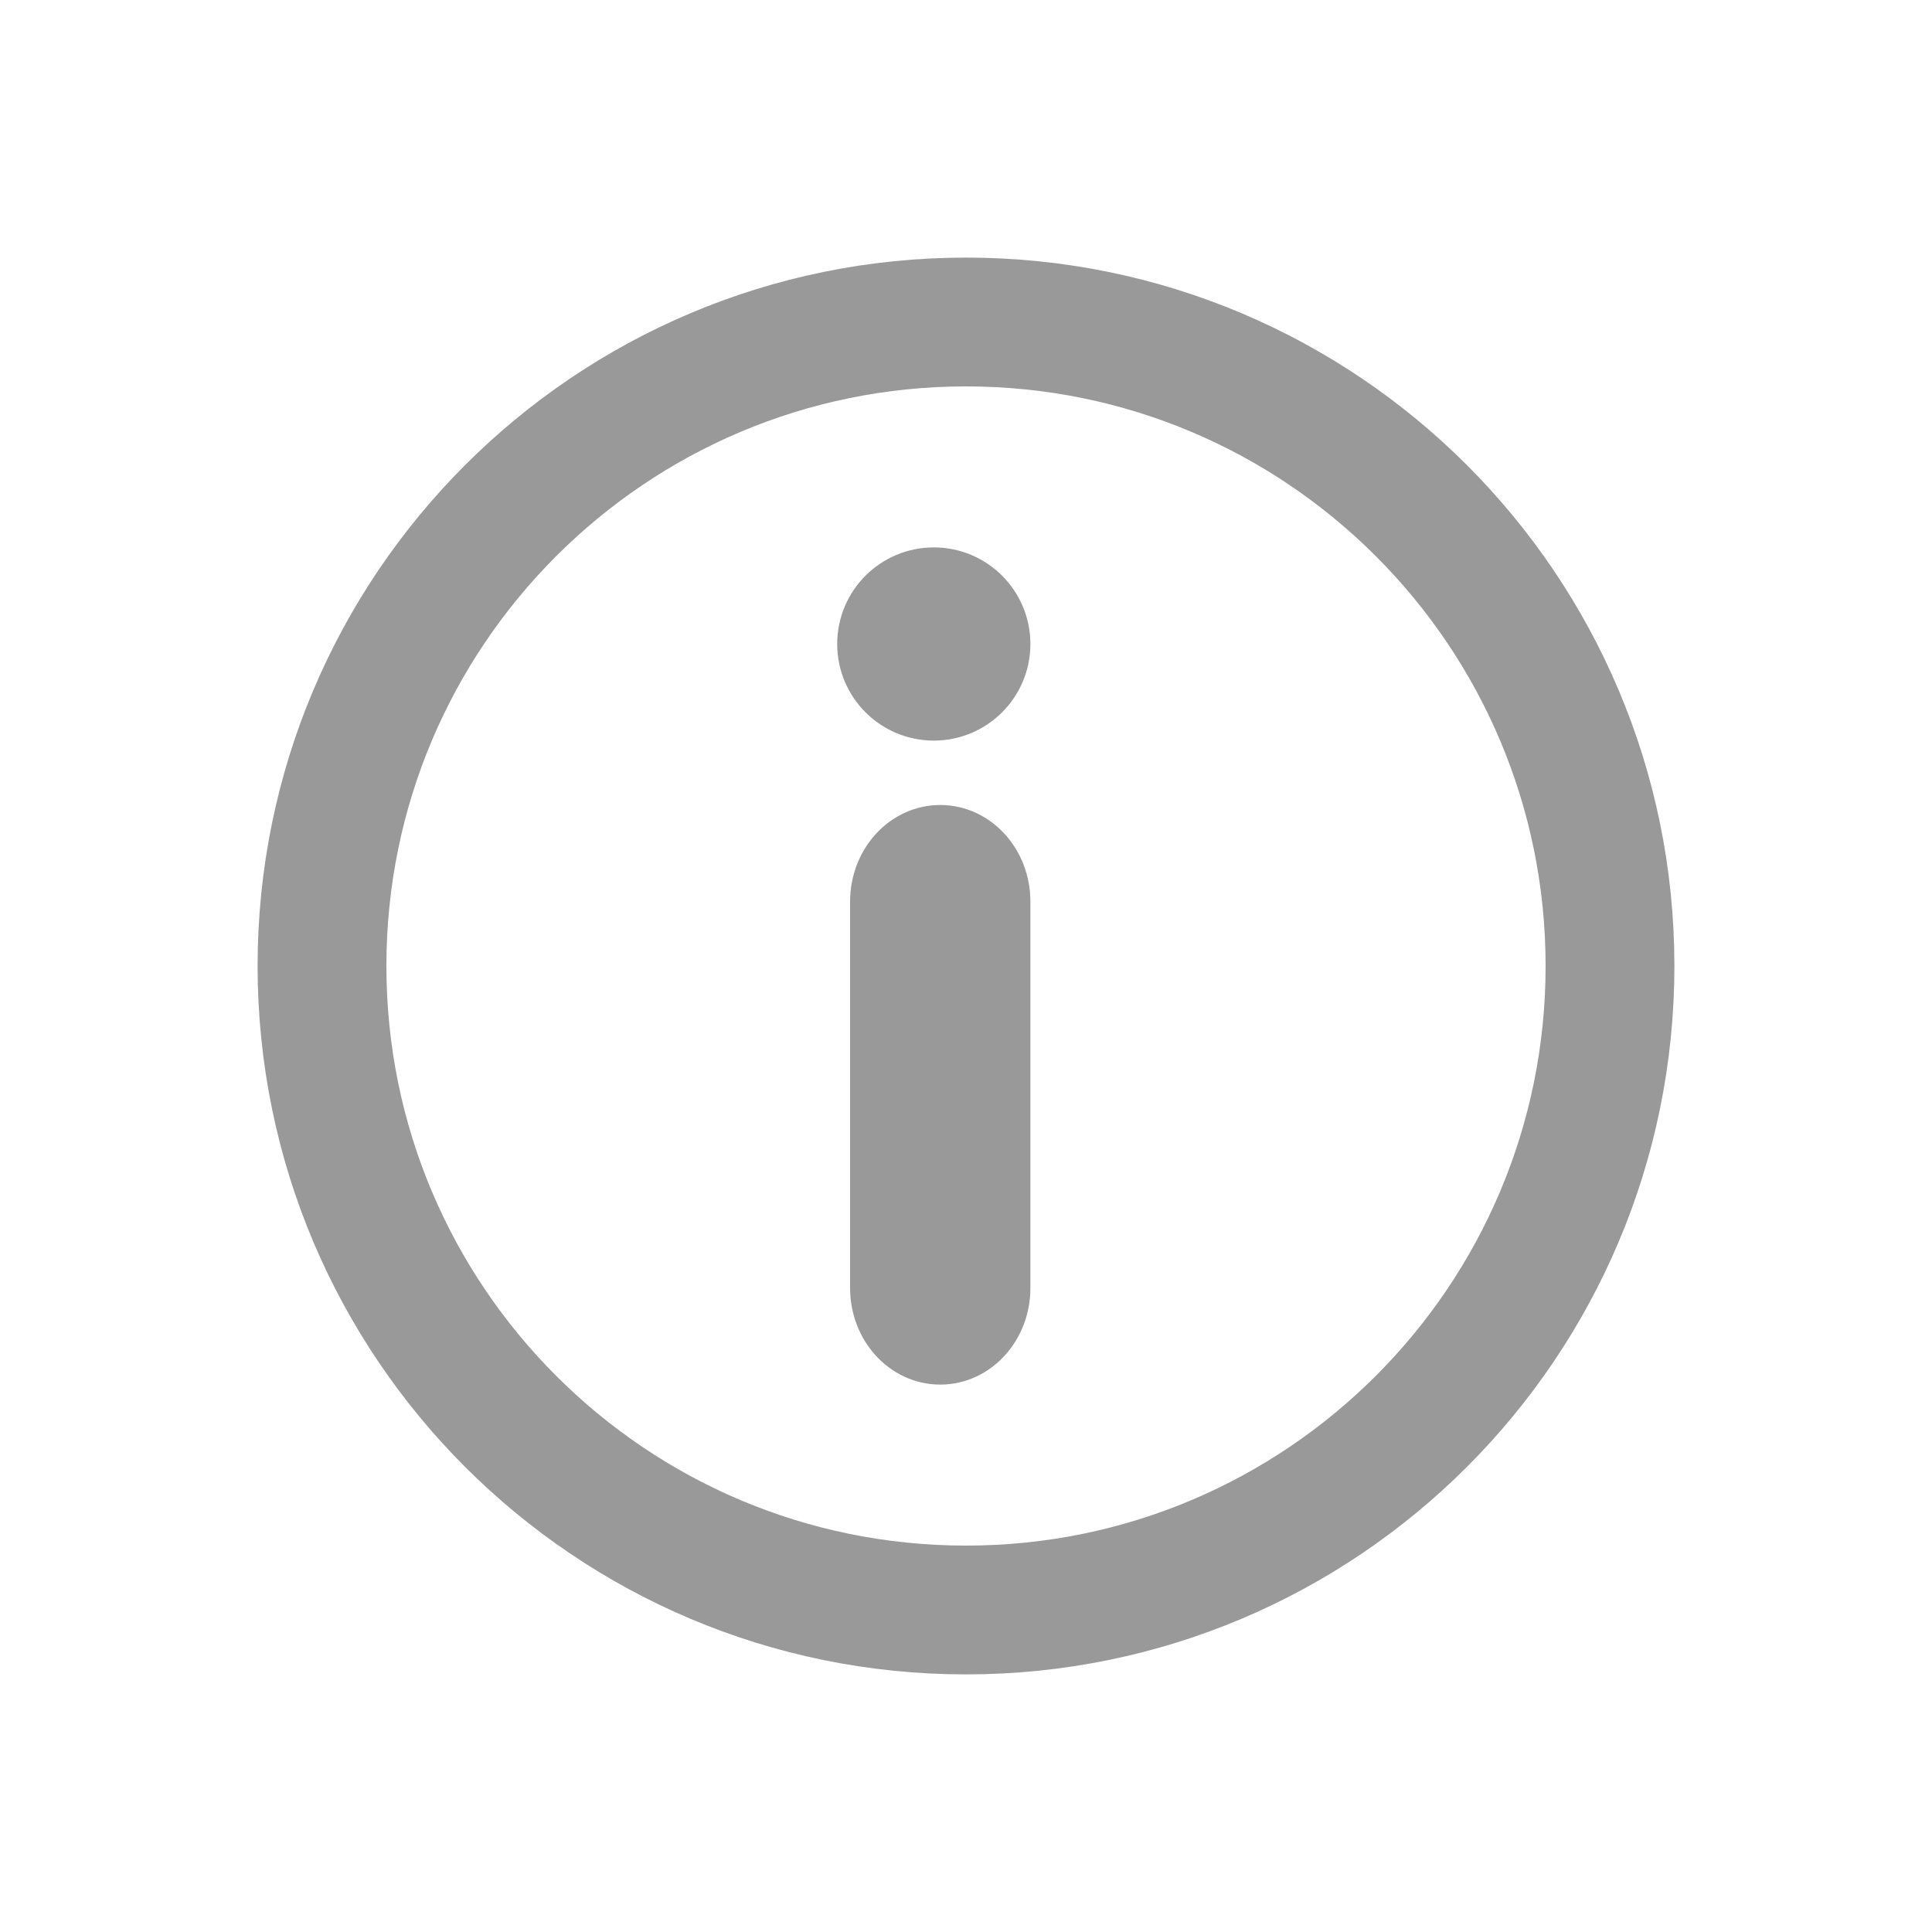
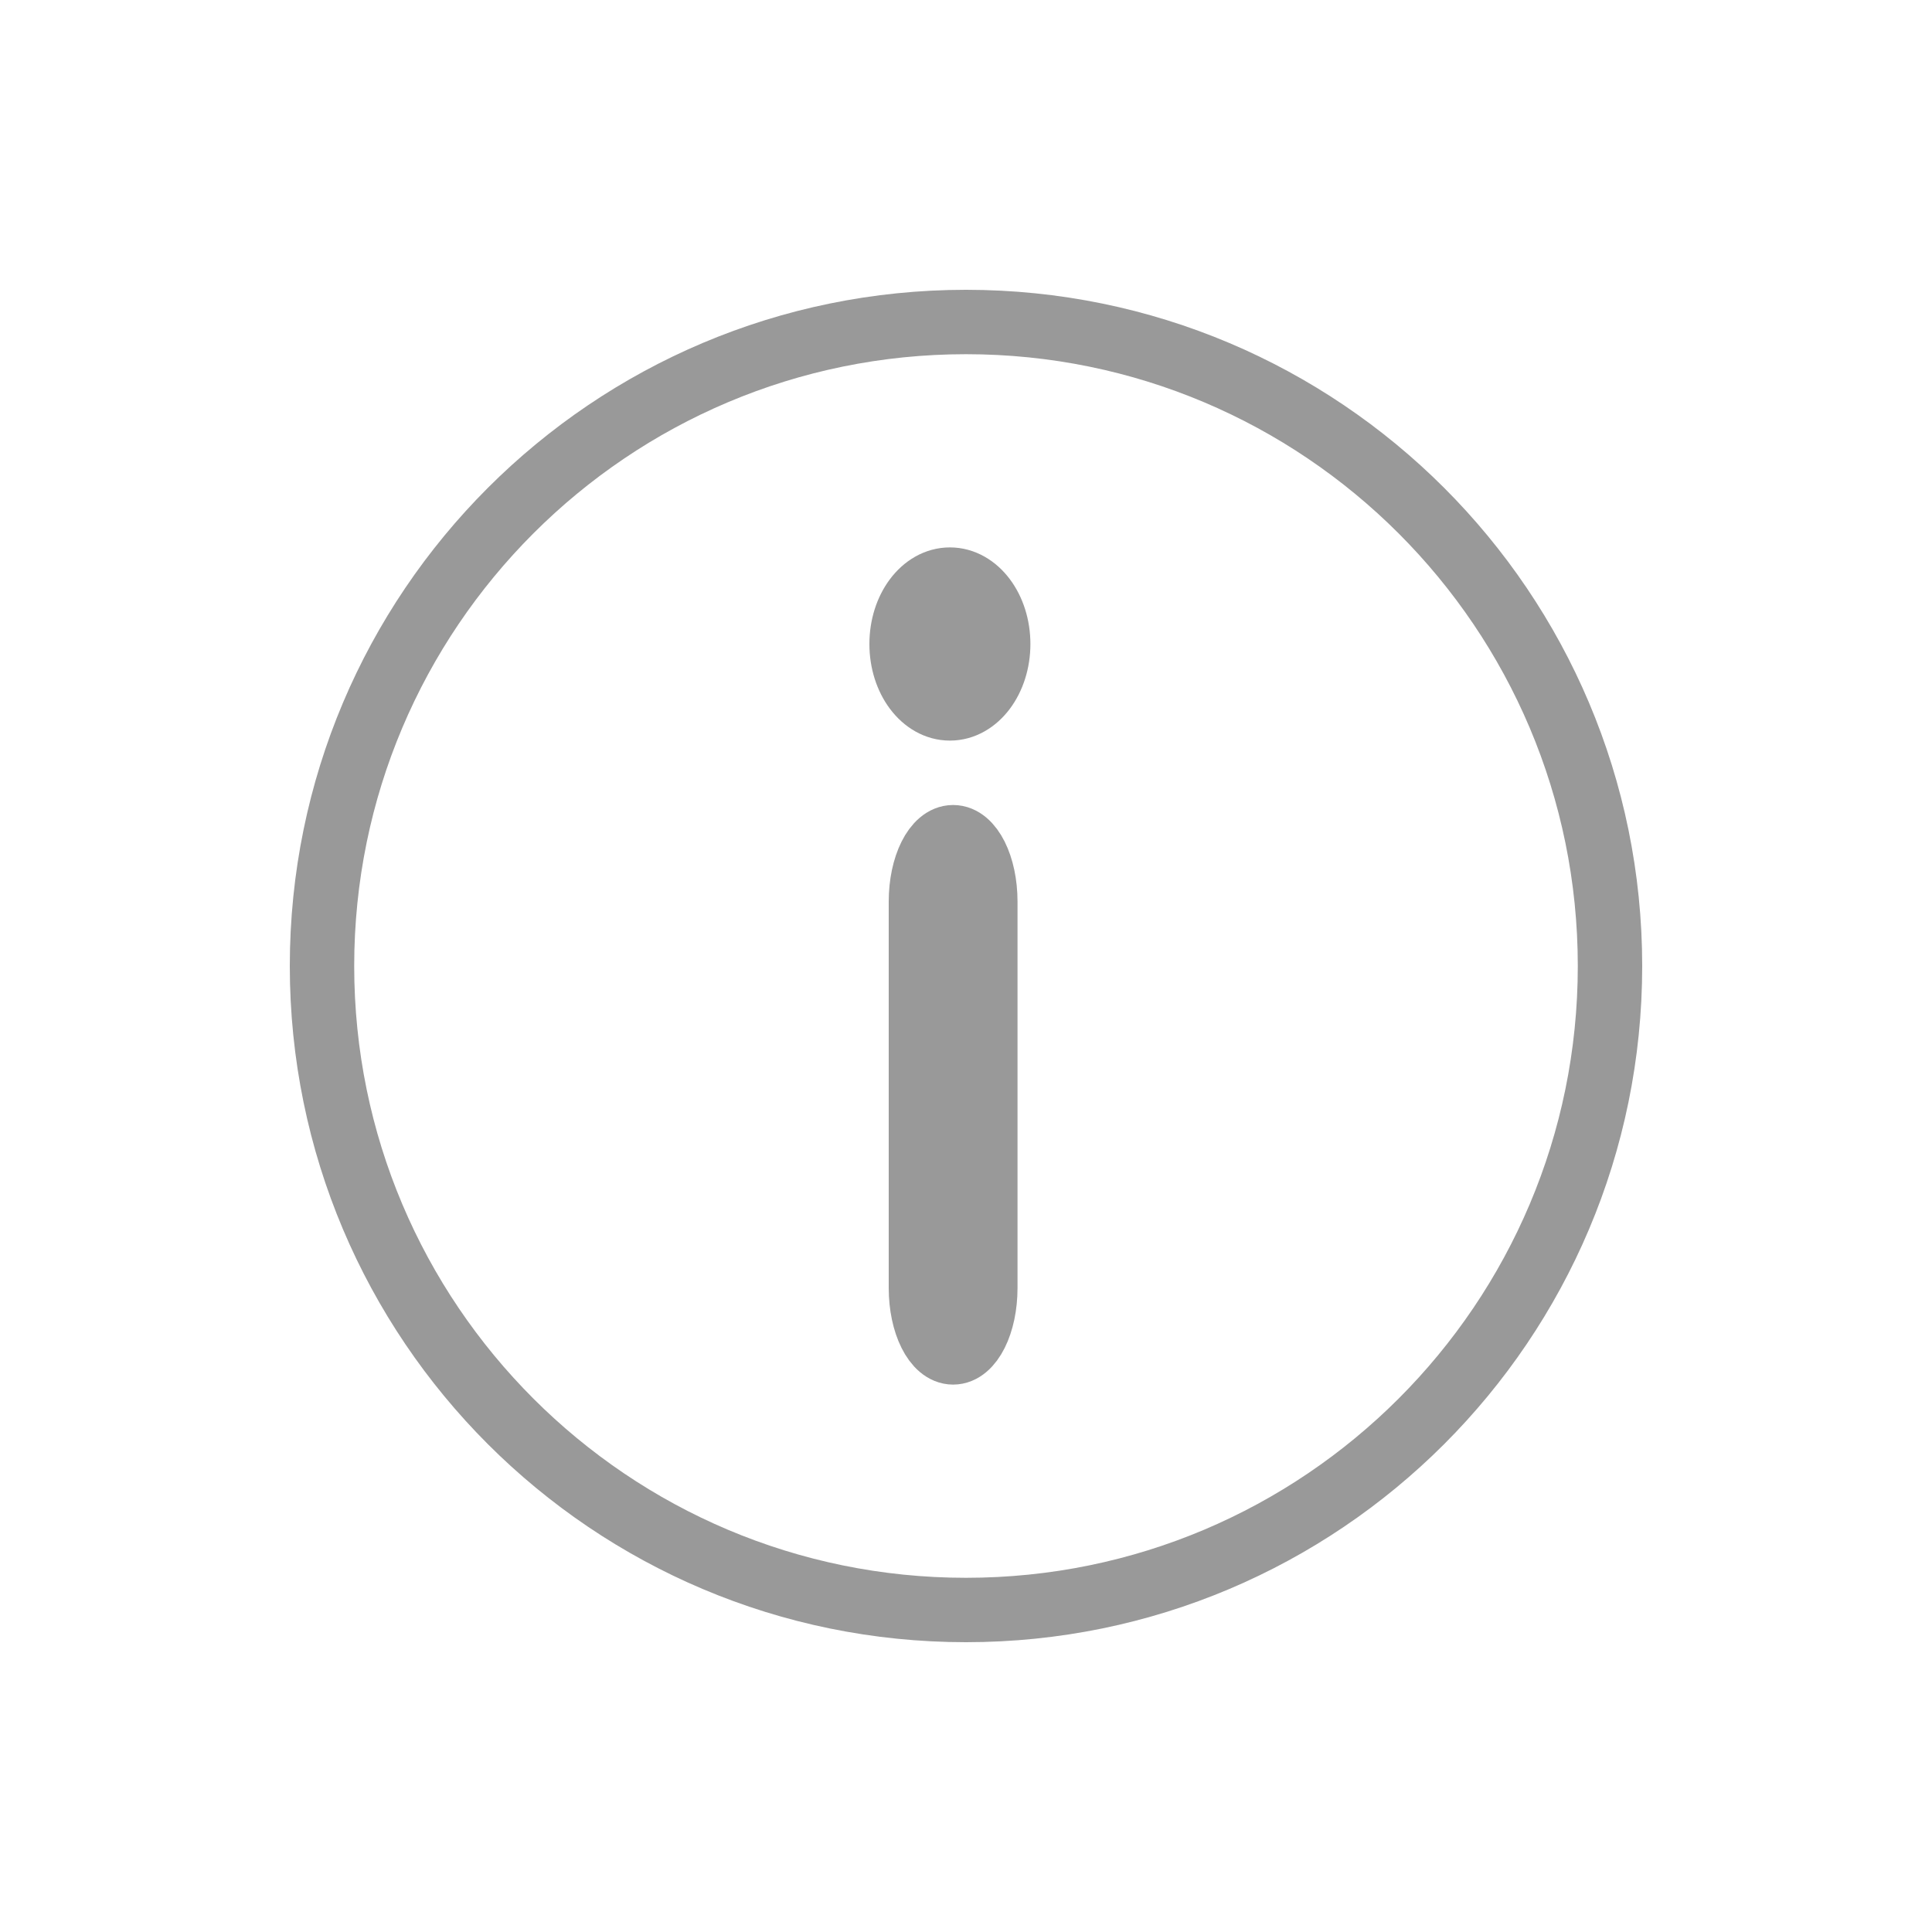
<svg xmlns="http://www.w3.org/2000/svg" height="30" width="30">
-   <circle cx="15" cy="15" r="10" stroke="#999" stroke-width="2" fill="transparent" />
-   <rect width="2" height="2" stroke="#999" stroke-width="1" x="13.5" y="9" fill="#999" rx="1" ry="1" />
-   <rect width="1.8" height="8" stroke="#999" stroke-width="1" x="13.7" y="13" fill="#999" rx="1" ry="1" />
+   <circle cx="15" cy="15" r="10" stroke="#999" stroke-width="1" fill="transparent" />
+   <rect width="1.5" height="2" stroke="#999" stroke-width="1" x="14" y="9" fill="#999" rx="1" ry="1" />
+   <rect width="1" height="8" stroke="#999" stroke-width="1" x="14.3" y="13" fill="#999" rx="1" ry="1" />
</svg>
